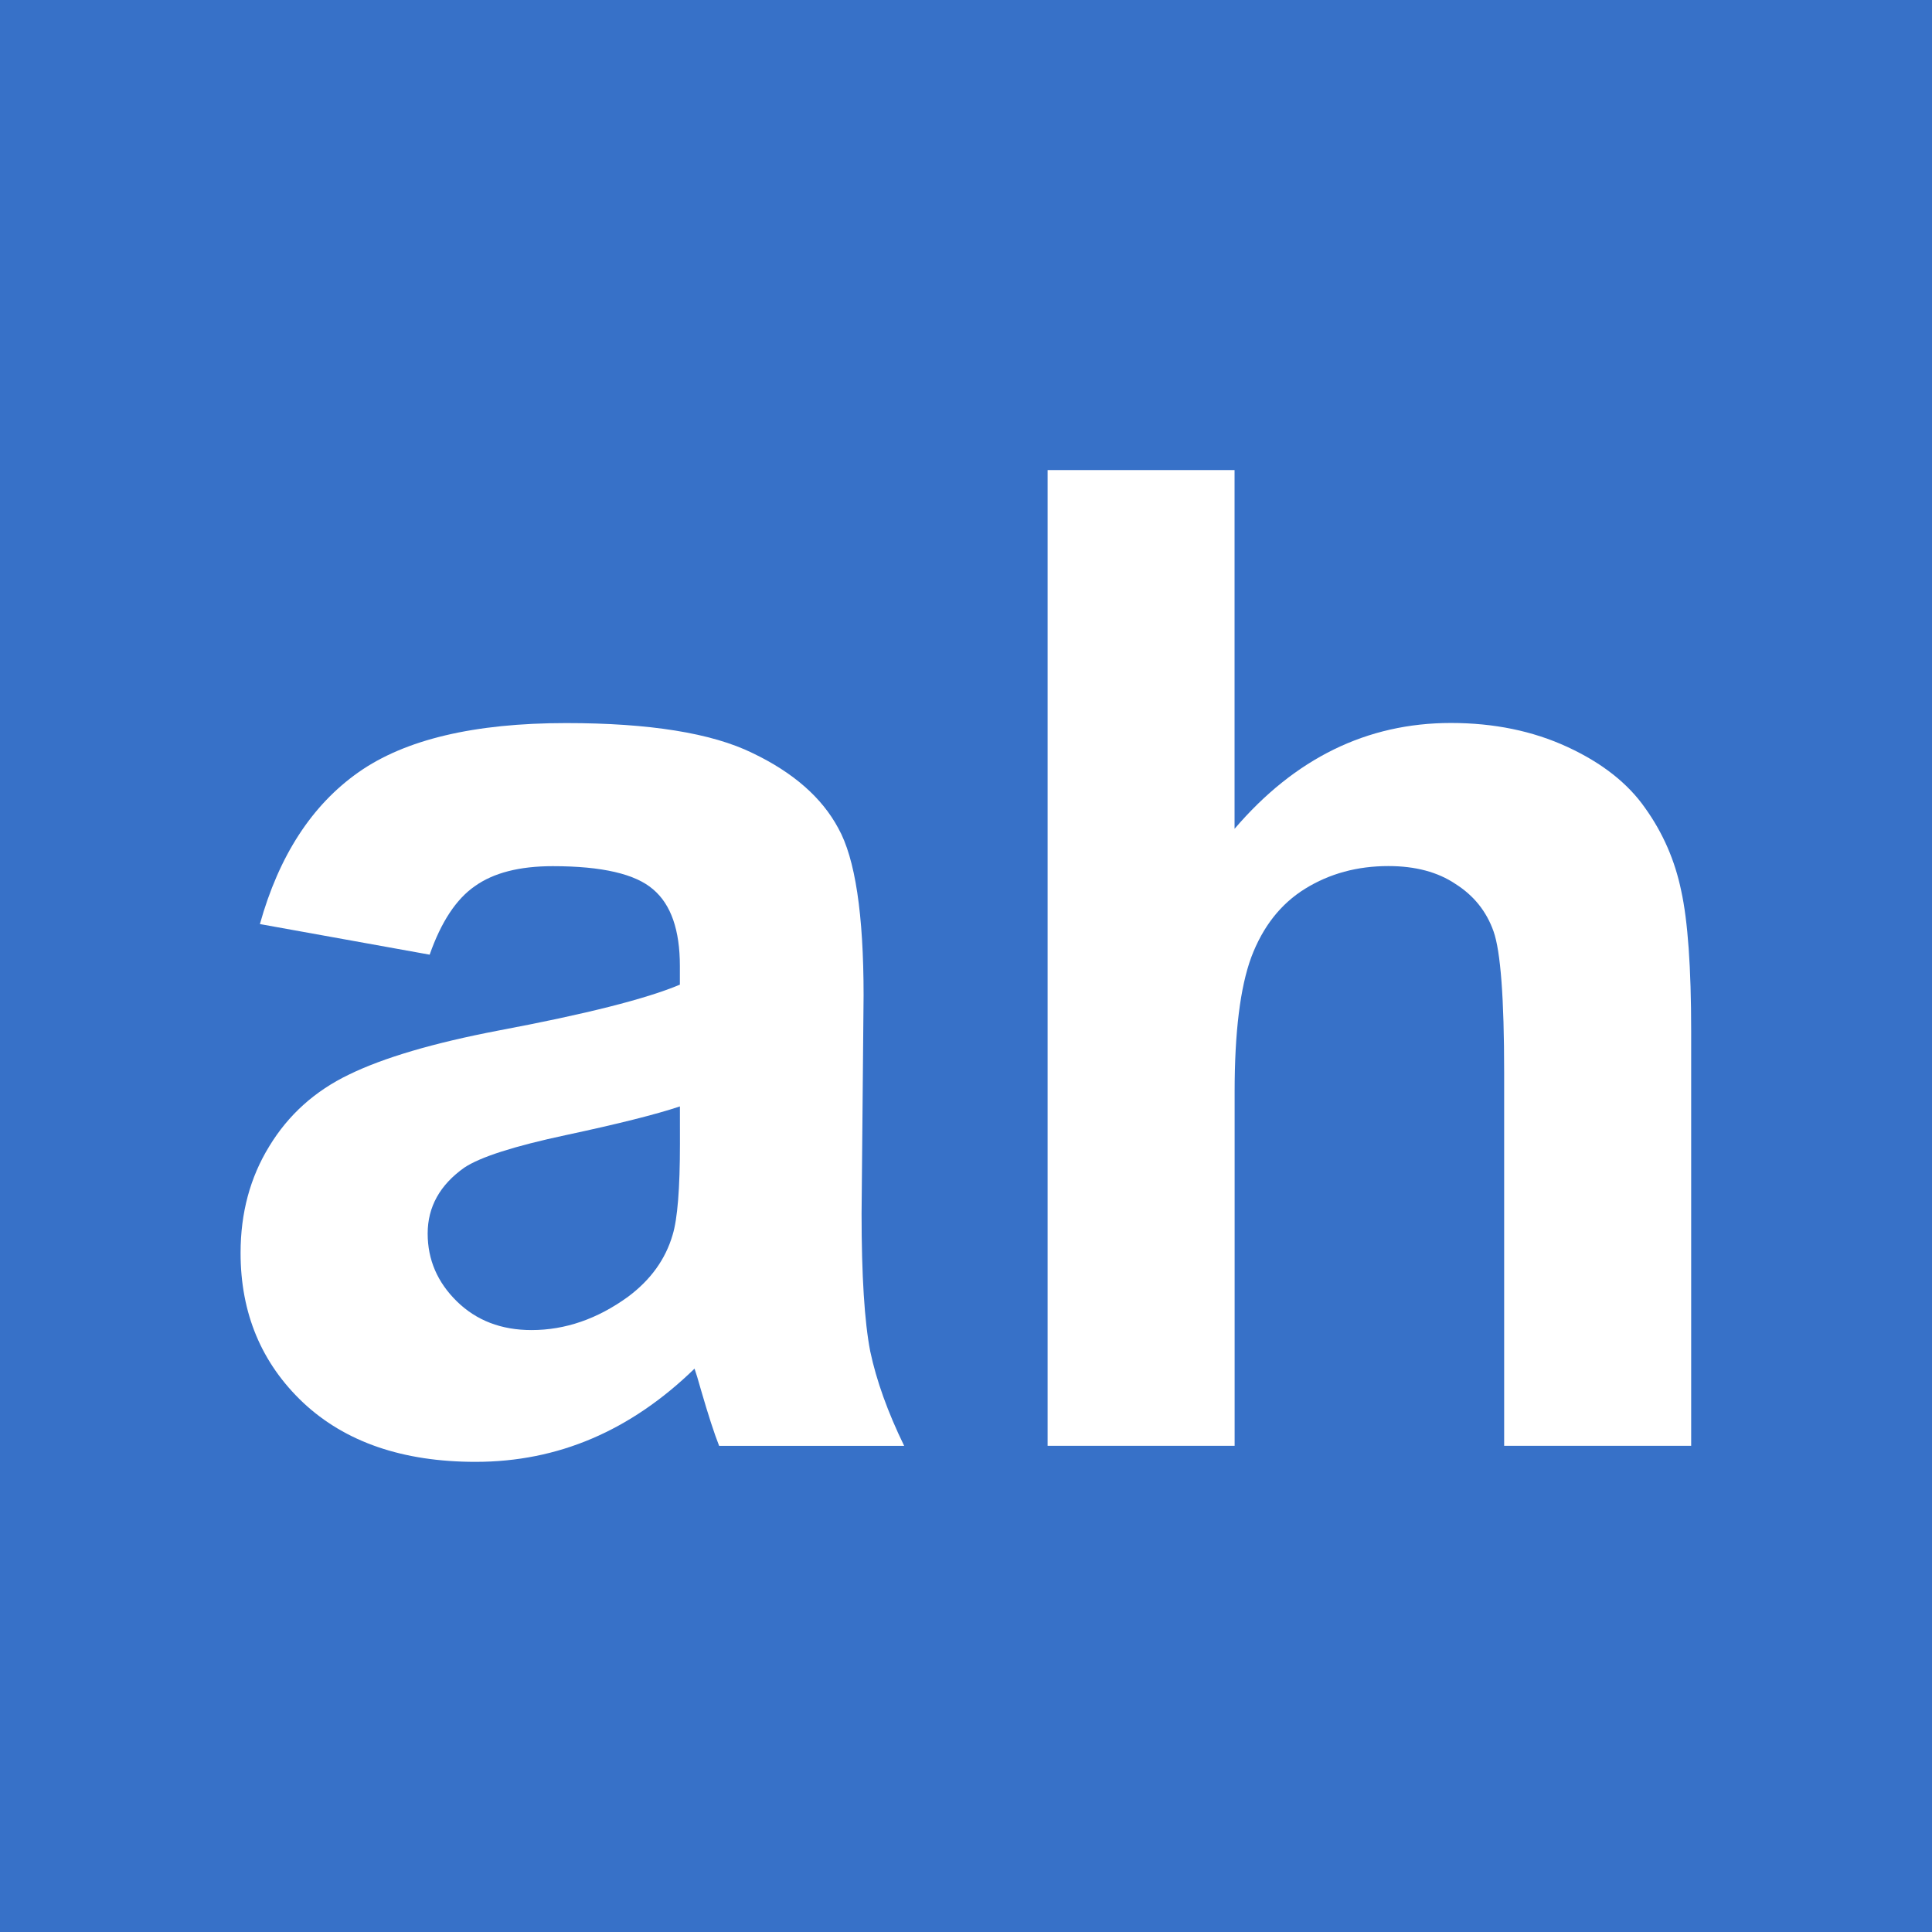
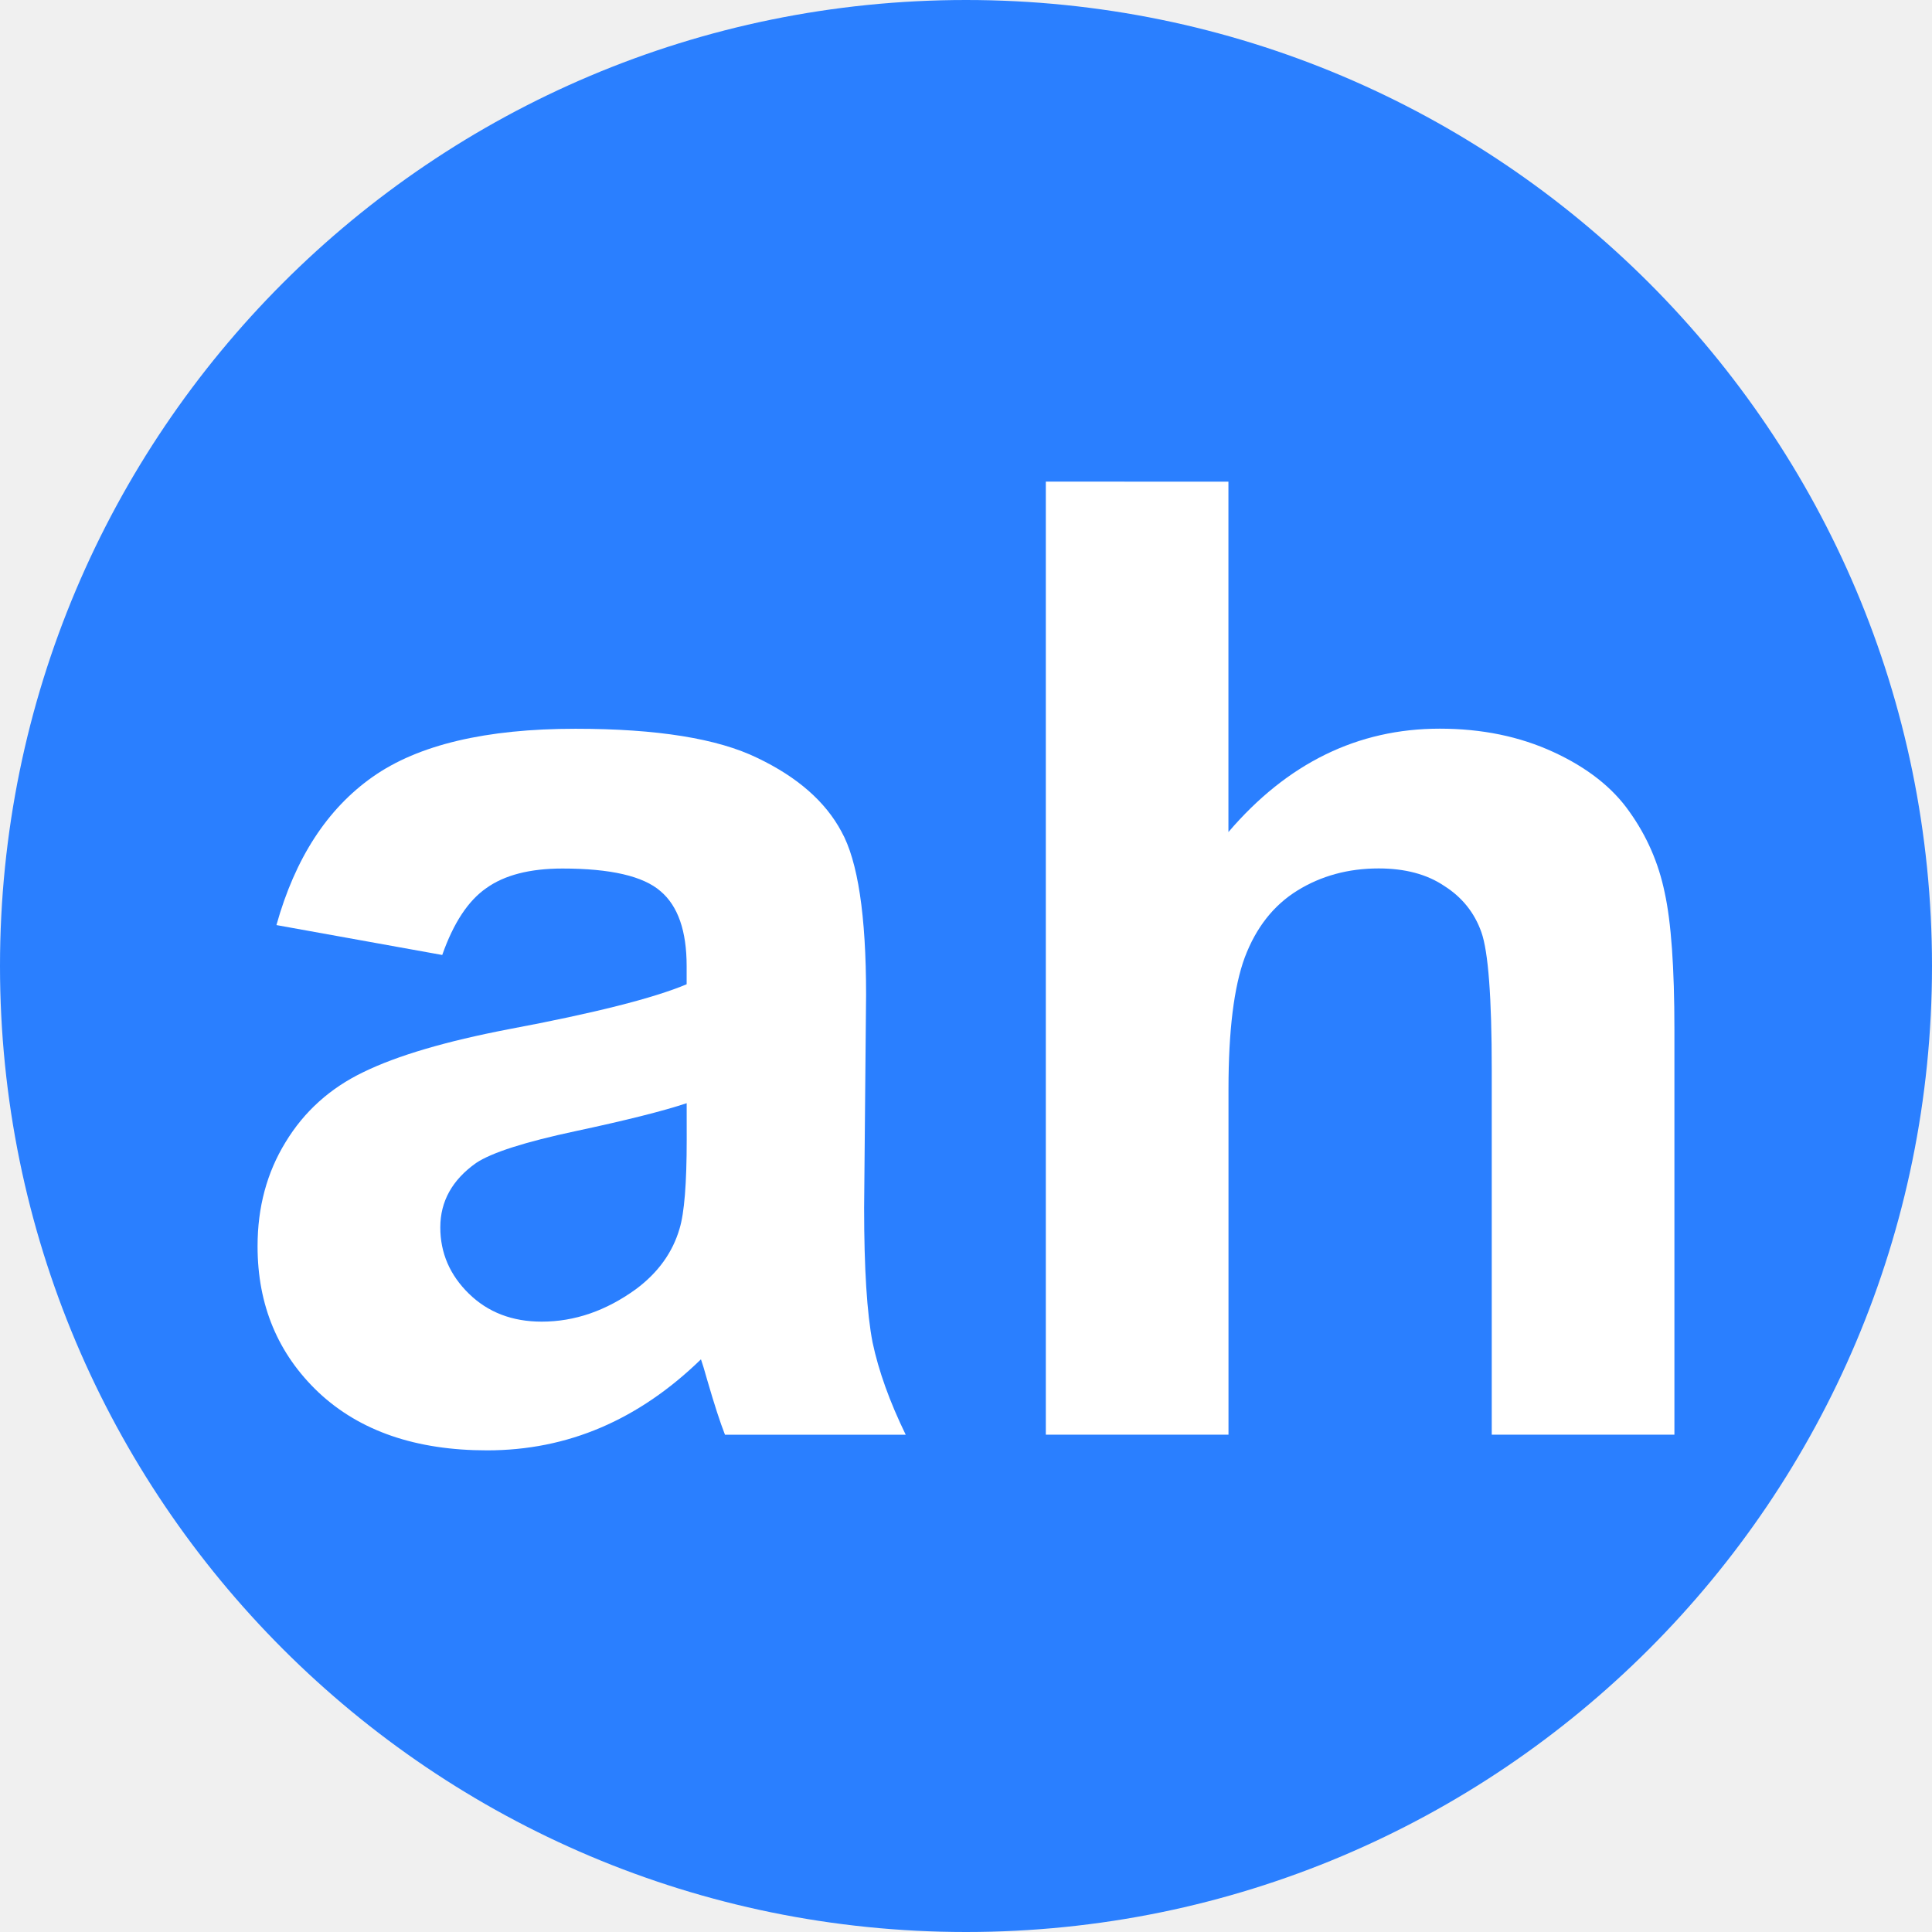
- <svg xmlns="http://www.w3.org/2000/svg" width="15mm" height="15mm" version="1.1" viewBox="0 0 15 15">
-   <g transform="translate(-54.216 -64.599)">
-     <rect x="54.216" y="64.599" width="15" height="15" fill="#3771c8" stroke-width=".088" />
-     <g transform="matrix(.26458 0 0 .26458 -2.5 -2.5)" fill="#fff" style="shape-inside:url(#rect3485);white-space:pre" aria-label="ah">
-       <path d="m226.97 281.62-4.981-0.898q0.84-3.008 2.891-4.453t6.094-1.445q3.672 0 5.469 0.879 1.797 0.859 2.519 2.207 0.742 1.328 0.742 4.902l-0.059 6.406q0 2.734 0.254 4.043 0.273 1.289 0.996 2.773h-5.43q-0.215-0.547-0.527-1.621-0.137-0.488-0.195-0.645-1.406 1.367-3.008 2.051-1.602 0.684-3.418 0.684-3.203 0-5.059-1.738-1.836-1.738-1.836-4.394 0-1.758 0.84-3.125 0.84-1.387 2.344-2.109 1.523-0.742 4.375-1.289 3.848-0.723 5.332-1.348v-0.547q0-1.582-0.781-2.246-0.781-0.684-2.949-0.684-1.465 0-2.285 0.586-0.82 0.566-1.328 2.012zm7.344 4.453q-1.055 0.352-3.34 0.84-2.285 0.488-2.988 0.957-1.074 0.762-1.074 1.934 0 1.152 0.859 1.992 0.859 0.84 2.188 0.84 1.484 0 2.832-0.977 0.996-0.742 1.309-1.816 0.215-0.703 0.215-2.676z" />
-       <path d="m250.59 267.4v10.527q2.656-3.106 6.348-3.106 1.895 0 3.418 0.703 1.523 0.703 2.285 1.797 0.781 1.094 1.055 2.422 0.293 1.328 0.293 4.121v12.168h-5.488v-10.957q0-3.262-0.312-4.141t-1.113-1.387q-0.781-0.527-1.973-0.527-1.367 0-2.441 0.664t-1.582 2.012q-0.488 1.328-0.488 3.945v10.391h-5.488v-28.633z" />
+ <svg xmlns="http://www.w3.org/2000/svg" width="15mm" height="15mm" version="1.1" viewBox="0 0 15 15" id="svg12">
+   <defs id="defs16" />
+   <g transform="translate(-54.216 -64.599)" id="g10">
+     <rect x="54.216" y="64.599" width="15" height="15" fill="#3771c8" stroke-width="0.088" id="rect2" rx="7.5" ry="7.5" style="fill:#2a7fff" />
+     <g transform="matrix(0.2584263,0,0,0.2584263,-1.005556,-0.7646382)" fill="#ffffff" style="white-space:pre;shape-inside:url(#rect3485)" aria-label="ah" id="g8">
+       <path d="m 226.97,281.62 -4.981,-0.898 q 0.84,-3.008 2.891,-4.453 2.051,-1.445 6.094,-1.445 3.672,0 5.469,0.879 1.797,0.859 2.519,2.207 0.742,1.328 0.742,4.902 l -0.059,6.406 q 0,2.734 0.254,4.043 0.273,1.289 0.996,2.773 h -5.43 q -0.215,-0.547 -0.527,-1.621 -0.137,-0.488 -0.195,-0.645 -1.406,1.367 -3.008,2.051 -1.602,0.684 -3.418,0.684 -3.203,0 -5.059,-1.738 -1.836,-1.738 -1.836,-4.394 0,-1.758 0.84,-3.125 0.84,-1.387 2.344,-2.109 1.523,-0.742 4.375,-1.289 3.848,-0.723 5.332,-1.348 v -0.547 q 0,-1.582 -0.781,-2.246 -0.781,-0.684 -2.949,-0.684 -1.465,0 -2.285,0.586 -0.82,0.566 -1.328,2.012 z m 7.344,4.453 q -1.055,0.352 -3.34,0.84 -2.285,0.488 -2.988,0.957 -1.074,0.762 -1.074,1.934 0,1.152 0.859,1.992 0.859,0.84 2.188,0.84 1.484,0 2.832,-0.977 0.996,-0.742 1.309,-1.816 0.215,-0.703 0.215,-2.676 z" id="path4" />
+       <path d="m 250.59,267.4 v 10.527 q 2.656,-3.106 6.348,-3.106 1.895,0 3.418,0.703 1.523,0.703 2.285,1.797 0.781,1.094 1.055,2.422 0.293,1.328 0.293,4.121 v 12.168 h -5.488 v -10.957 q 0,-3.262 -0.312,-4.141 -0.312,-0.879 -1.113,-1.387 -0.781,-0.527 -1.973,-0.527 -1.367,0 -2.441,0.664 -1.074,0.664 -1.582,2.012 -0.488,1.328 -0.488,3.945 v 10.391 h -5.488 v -28.633 z" id="path6" />
    </g>
  </g>
</svg>
